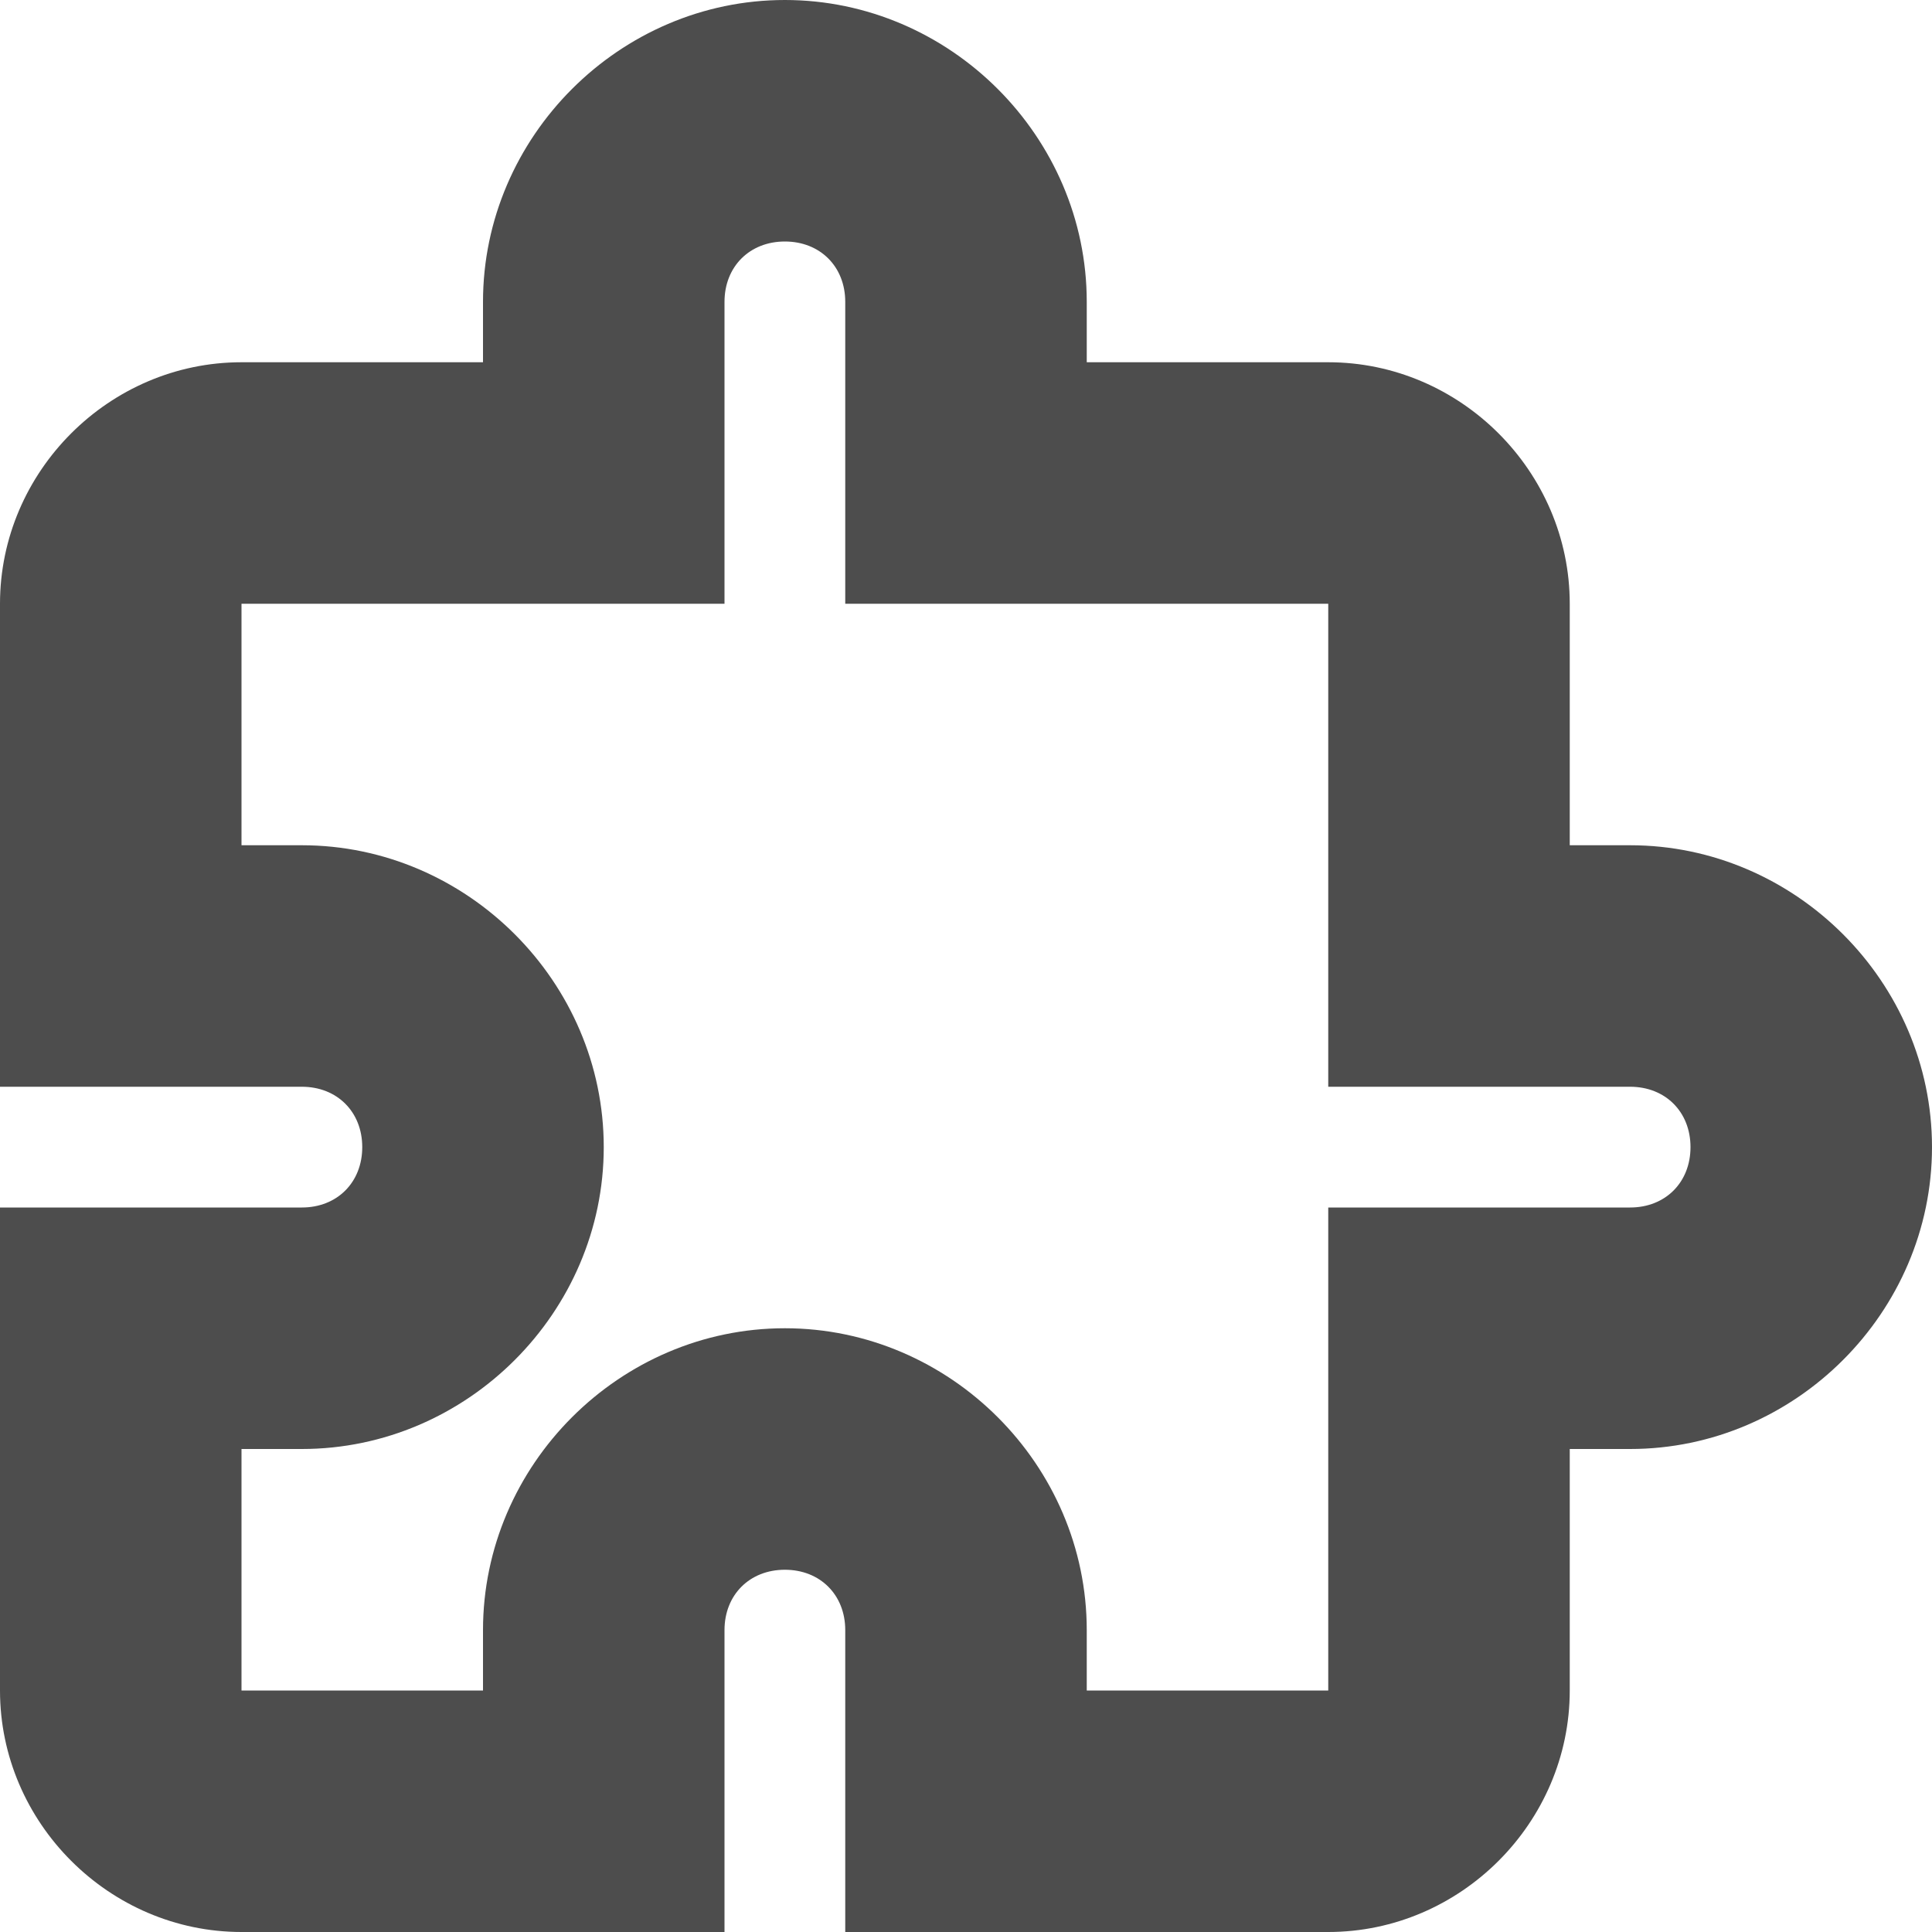
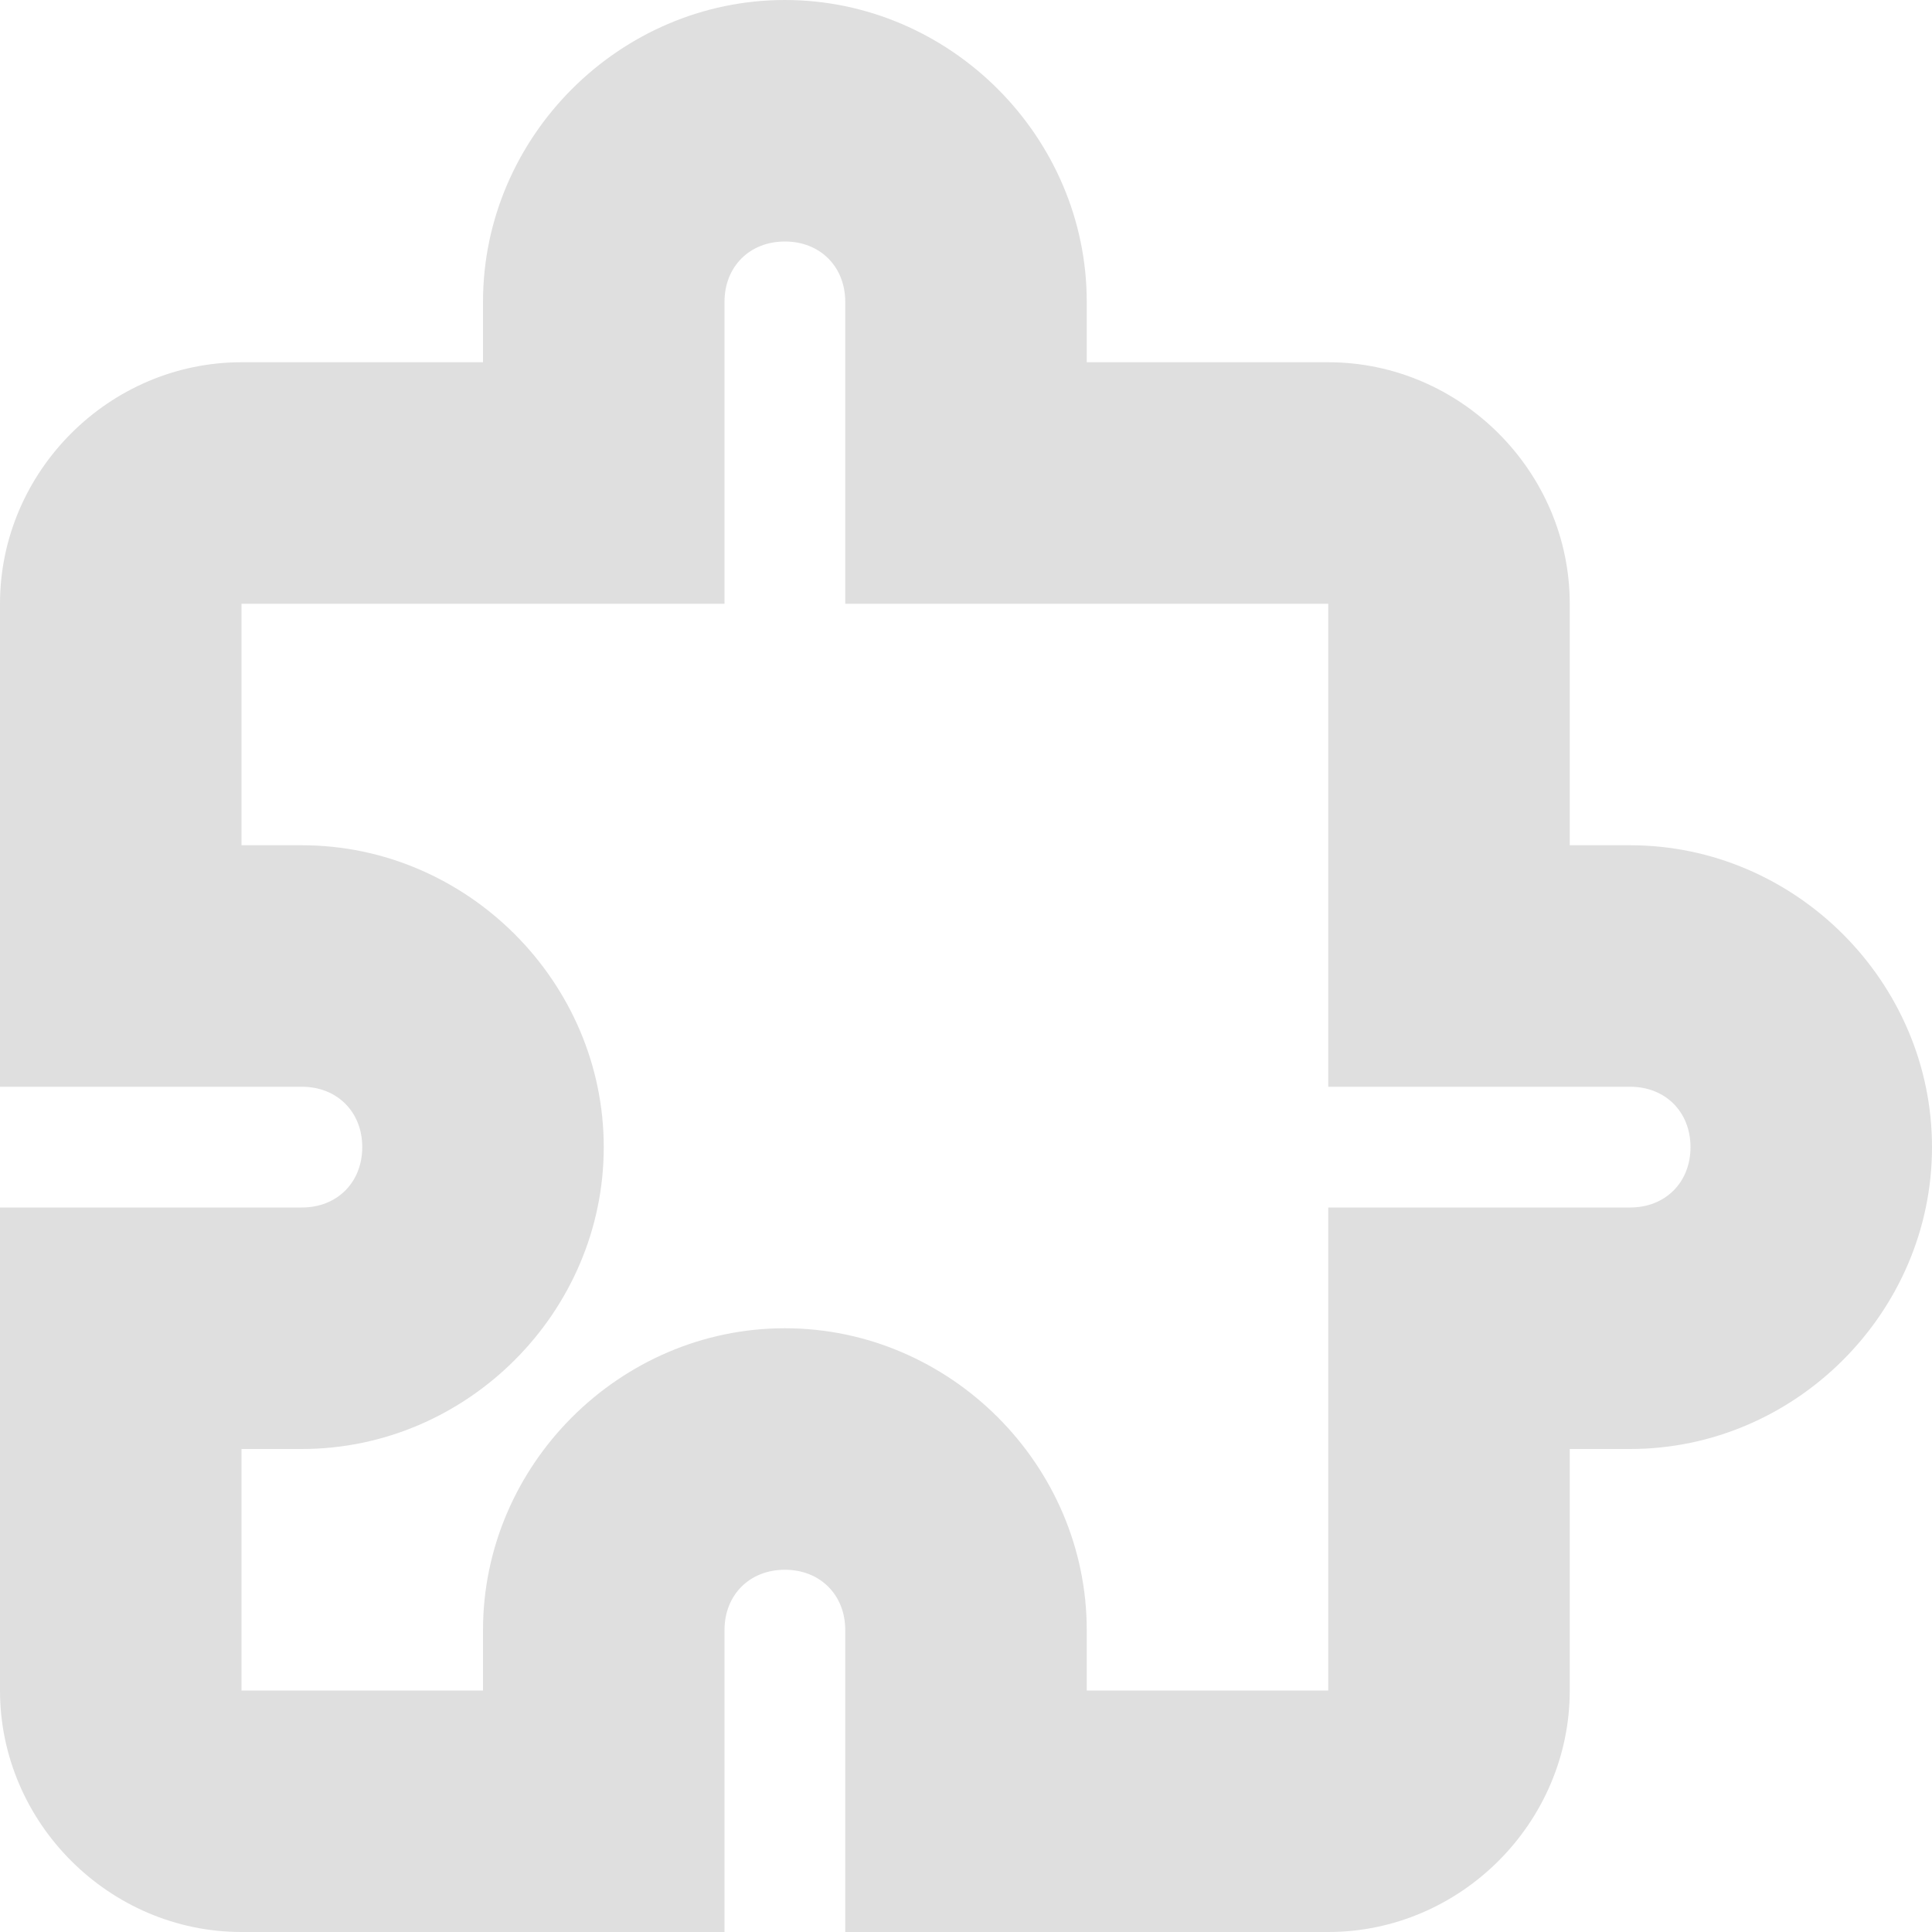
<svg xmlns="http://www.w3.org/2000/svg" width="16" height="16" viewBox="0 0 16 16" version="1.1" id="svg5">
  <defs id="defs2" />
-   <path d="M 6.5,9.9999999e-8 C 5.132,9.9999999e-8 4,1.132 4,2.5 v 0.5 H 2 c -1.096,0 -2,0.905 -2,2 v 4 h 2.5 c 0.292,0 0.5,0.208 0.5,0.5 C 3,9.792 2.792,10 2.5,10 H 0 v 4 c 0,1.095 0.905,2 2,2 H 6 V 13.5 C 6,13.208 6.208,13 6.5,13 6.792,13 7,13.208 7,13.5 V 16 h 4 c 1.095,0 2,-0.905 2,-2 v -2 h 0.5 c 1.368,0 2.5,-1.132 2.5,-2.5 0,-1.368 -1.132,-2.5 -2.5,-2.5 H 13 v -2 c 0,-1.095 -0.905,-2 -2,-2 H 9 v -0.5 C 9,1.132 7.868,9.9999999e-8 6.5,9.9999999e-8 Z M 6.5,2 c 0.292,0 0.5,0.208 0.5,0.5 v 2.5 h 4 v 4 h 2.5 c 0.292,0 0.5,0.208 0.5,0.5 C 14,9.792 13.792,10 13.5,10 H 11 v 4 H 9 V 13.5 C 9,12.132 7.868,11 6.5,11 5.132,11 4,12.132 4,13.5 V 14 H 2 V 12 H 2.5 C 3.868,12 5,10.868 5,9.5 c 0,-1.368 -1.132,-2.5 -2.5,-2.5 H 2 v -2 h 4 v -2.5 c 0,-0.292 0.208,-0.5 0.5,-0.5 z" style="color:#000000;fill:#4d4d4d;-inkscape-stroke:none;fill-opacity:1" id="path395" />
+   <path d="M 6.5,9.9999999e-8 C 5.132,9.9999999e-8 4,1.132 4,2.5 v 0.5 H 2 c -1.096,0 -2,0.905 -2,2 v 4 h 2.5 c 0.292,0 0.5,0.208 0.5,0.5 C 3,9.792 2.792,10 2.5,10 H 0 v 4 c 0,1.095 0.905,2 2,2 H 6 V 13.5 C 6,13.208 6.208,13 6.5,13 6.792,13 7,13.208 7,13.5 V 16 h 4 c 1.095,0 2,-0.905 2,-2 v -2 h 0.5 c 1.368,0 2.5,-1.132 2.5,-2.5 0,-1.368 -1.132,-2.5 -2.5,-2.5 H 13 v -2 c 0,-1.095 -0.905,-2 -2,-2 H 9 v -0.5 C 9,1.132 7.868,9.9999999e-8 6.5,9.9999999e-8 Z M 6.5,2 c 0.292,0 0.5,0.208 0.5,0.5 v 2.5 h 4 v 4 h 2.5 c 0.292,0 0.5,0.208 0.5,0.5 C 14,9.792 13.792,10 13.5,10 H 11 v 4 H 9 V 13.5 C 9,12.132 7.868,11 6.5,11 5.132,11 4,12.132 4,13.5 V 14 H 2 V 12 H 2.5 C 3.868,12 5,10.868 5,9.5 c 0,-1.368 -1.132,-2.5 -2.5,-2.5 H 2 v -2 h 4 v -2.5 c 0,-0.292 0.208,-0.5 0.5,-0.5 z" style="color:#000000;fill:#dfdfdf;-inkscape-stroke:none;fill-opacity:1" id="path395" />
</svg>
